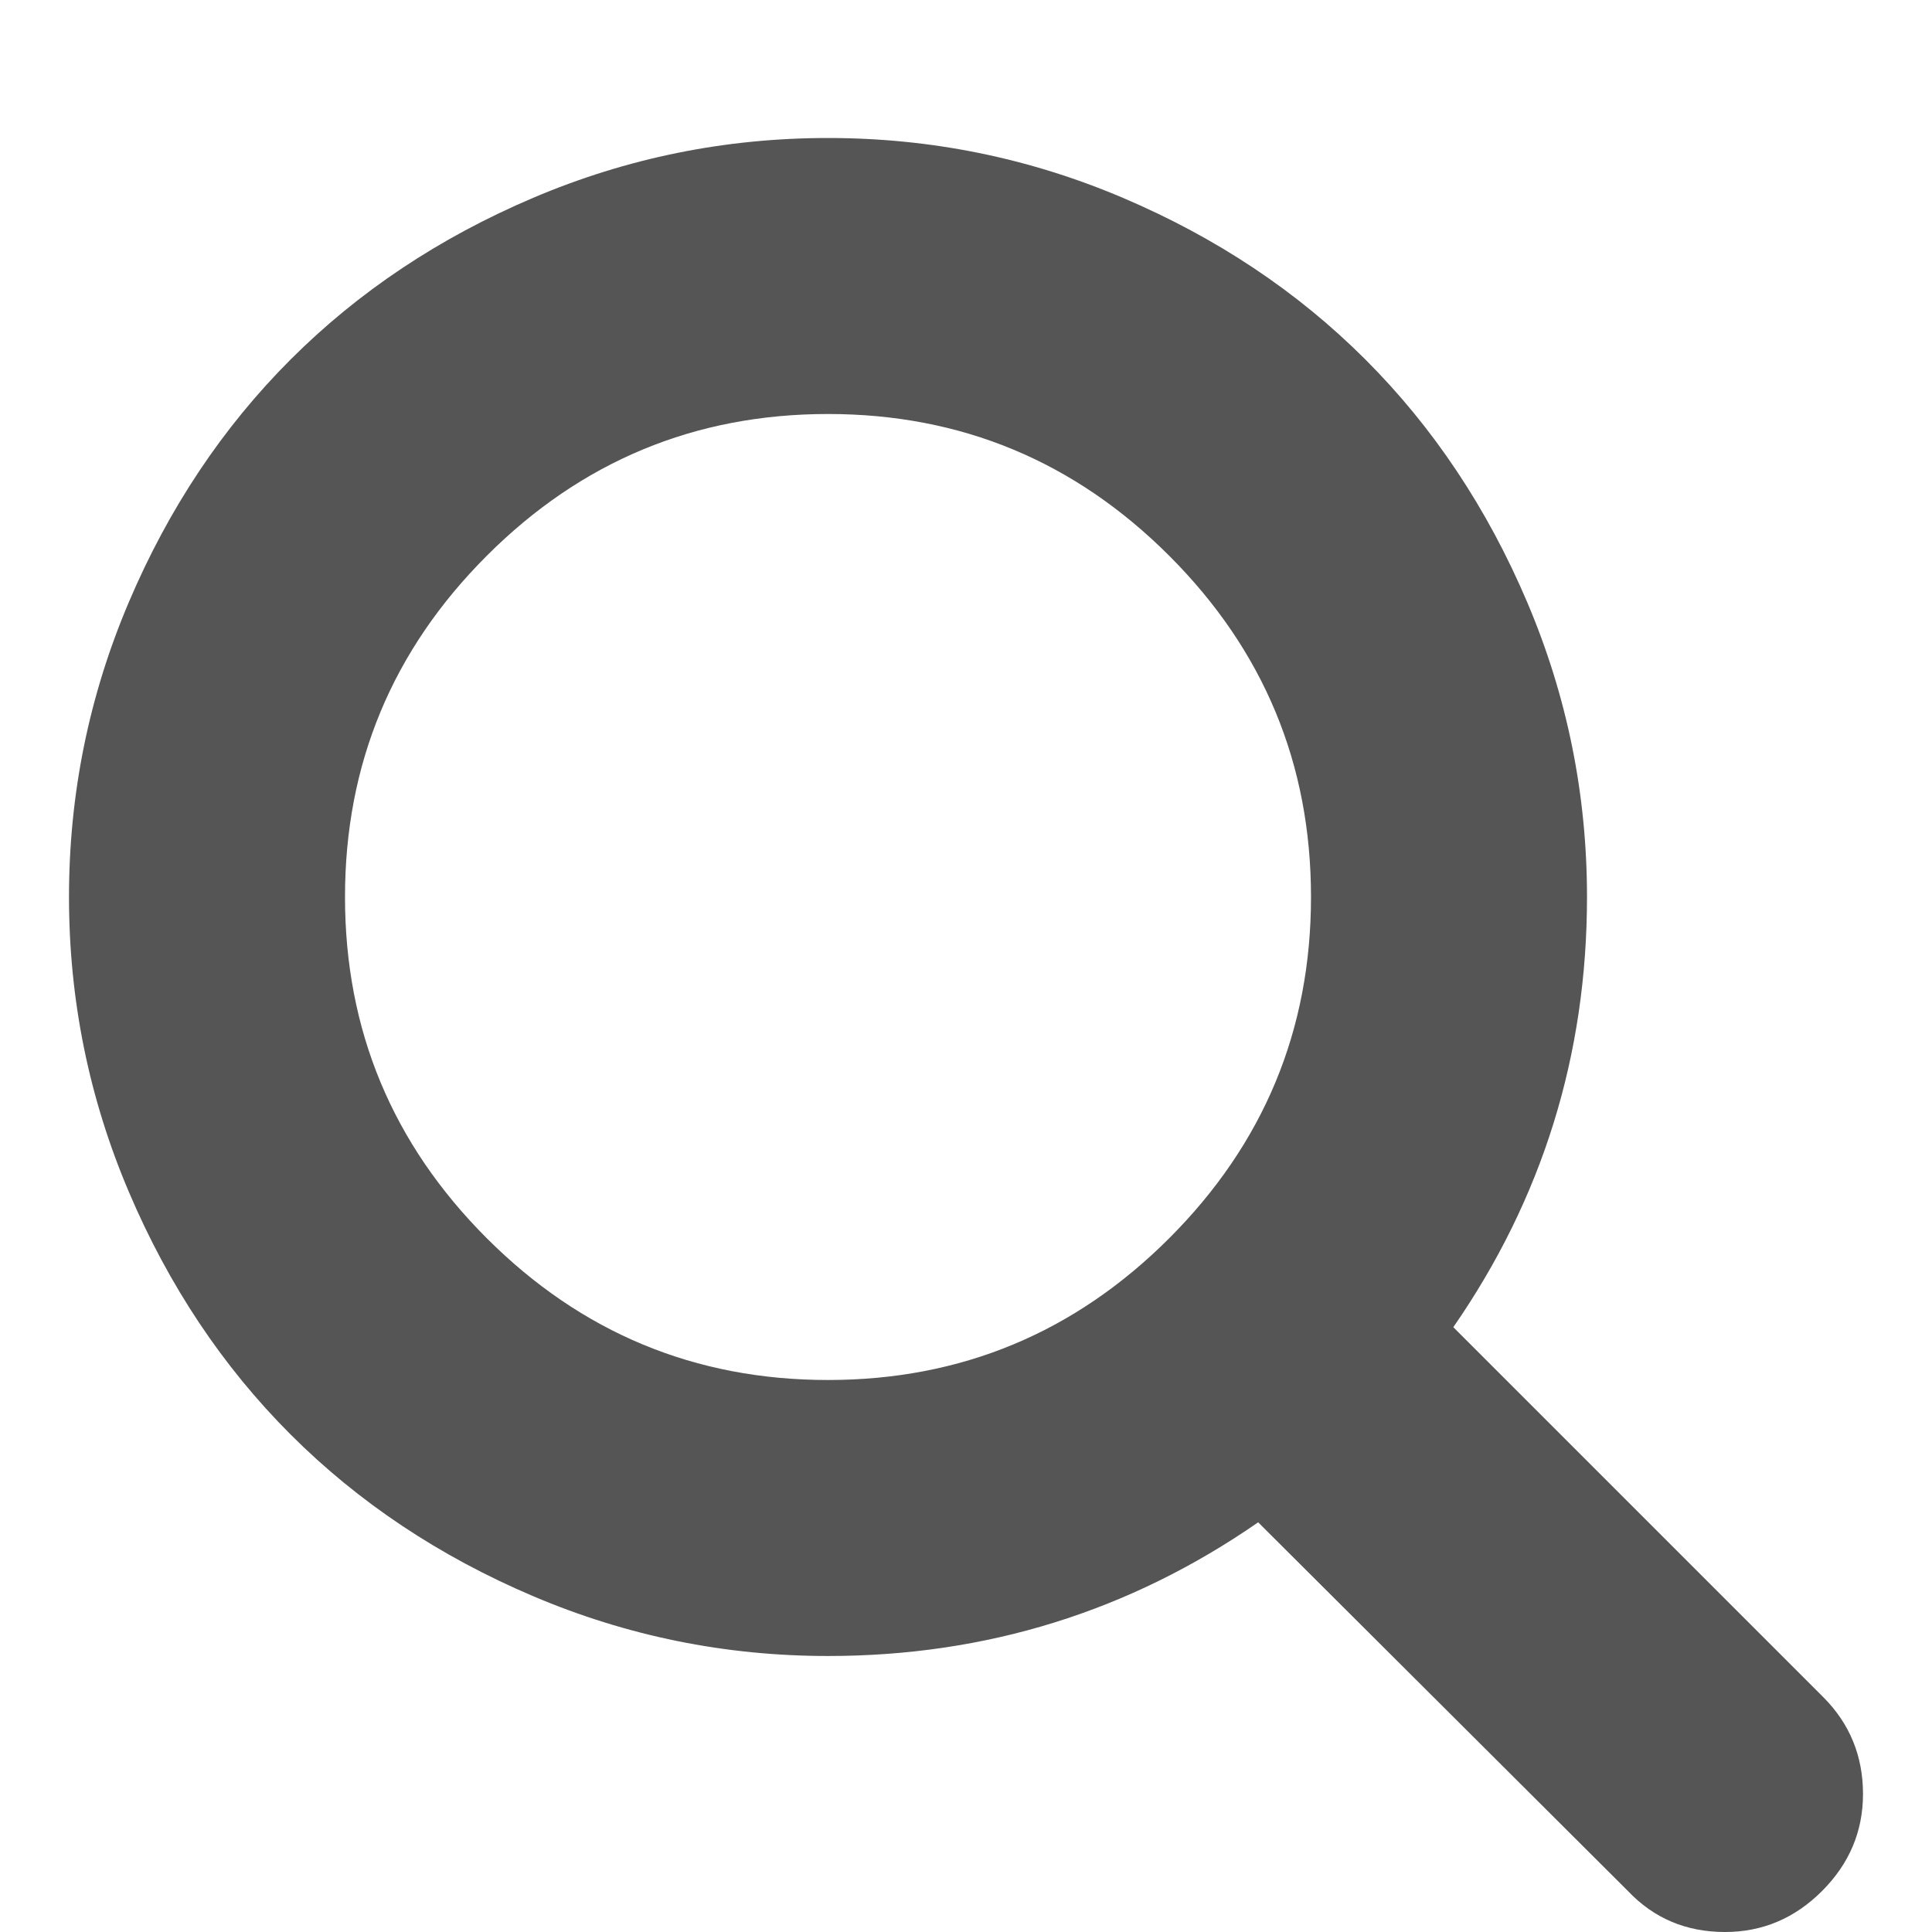
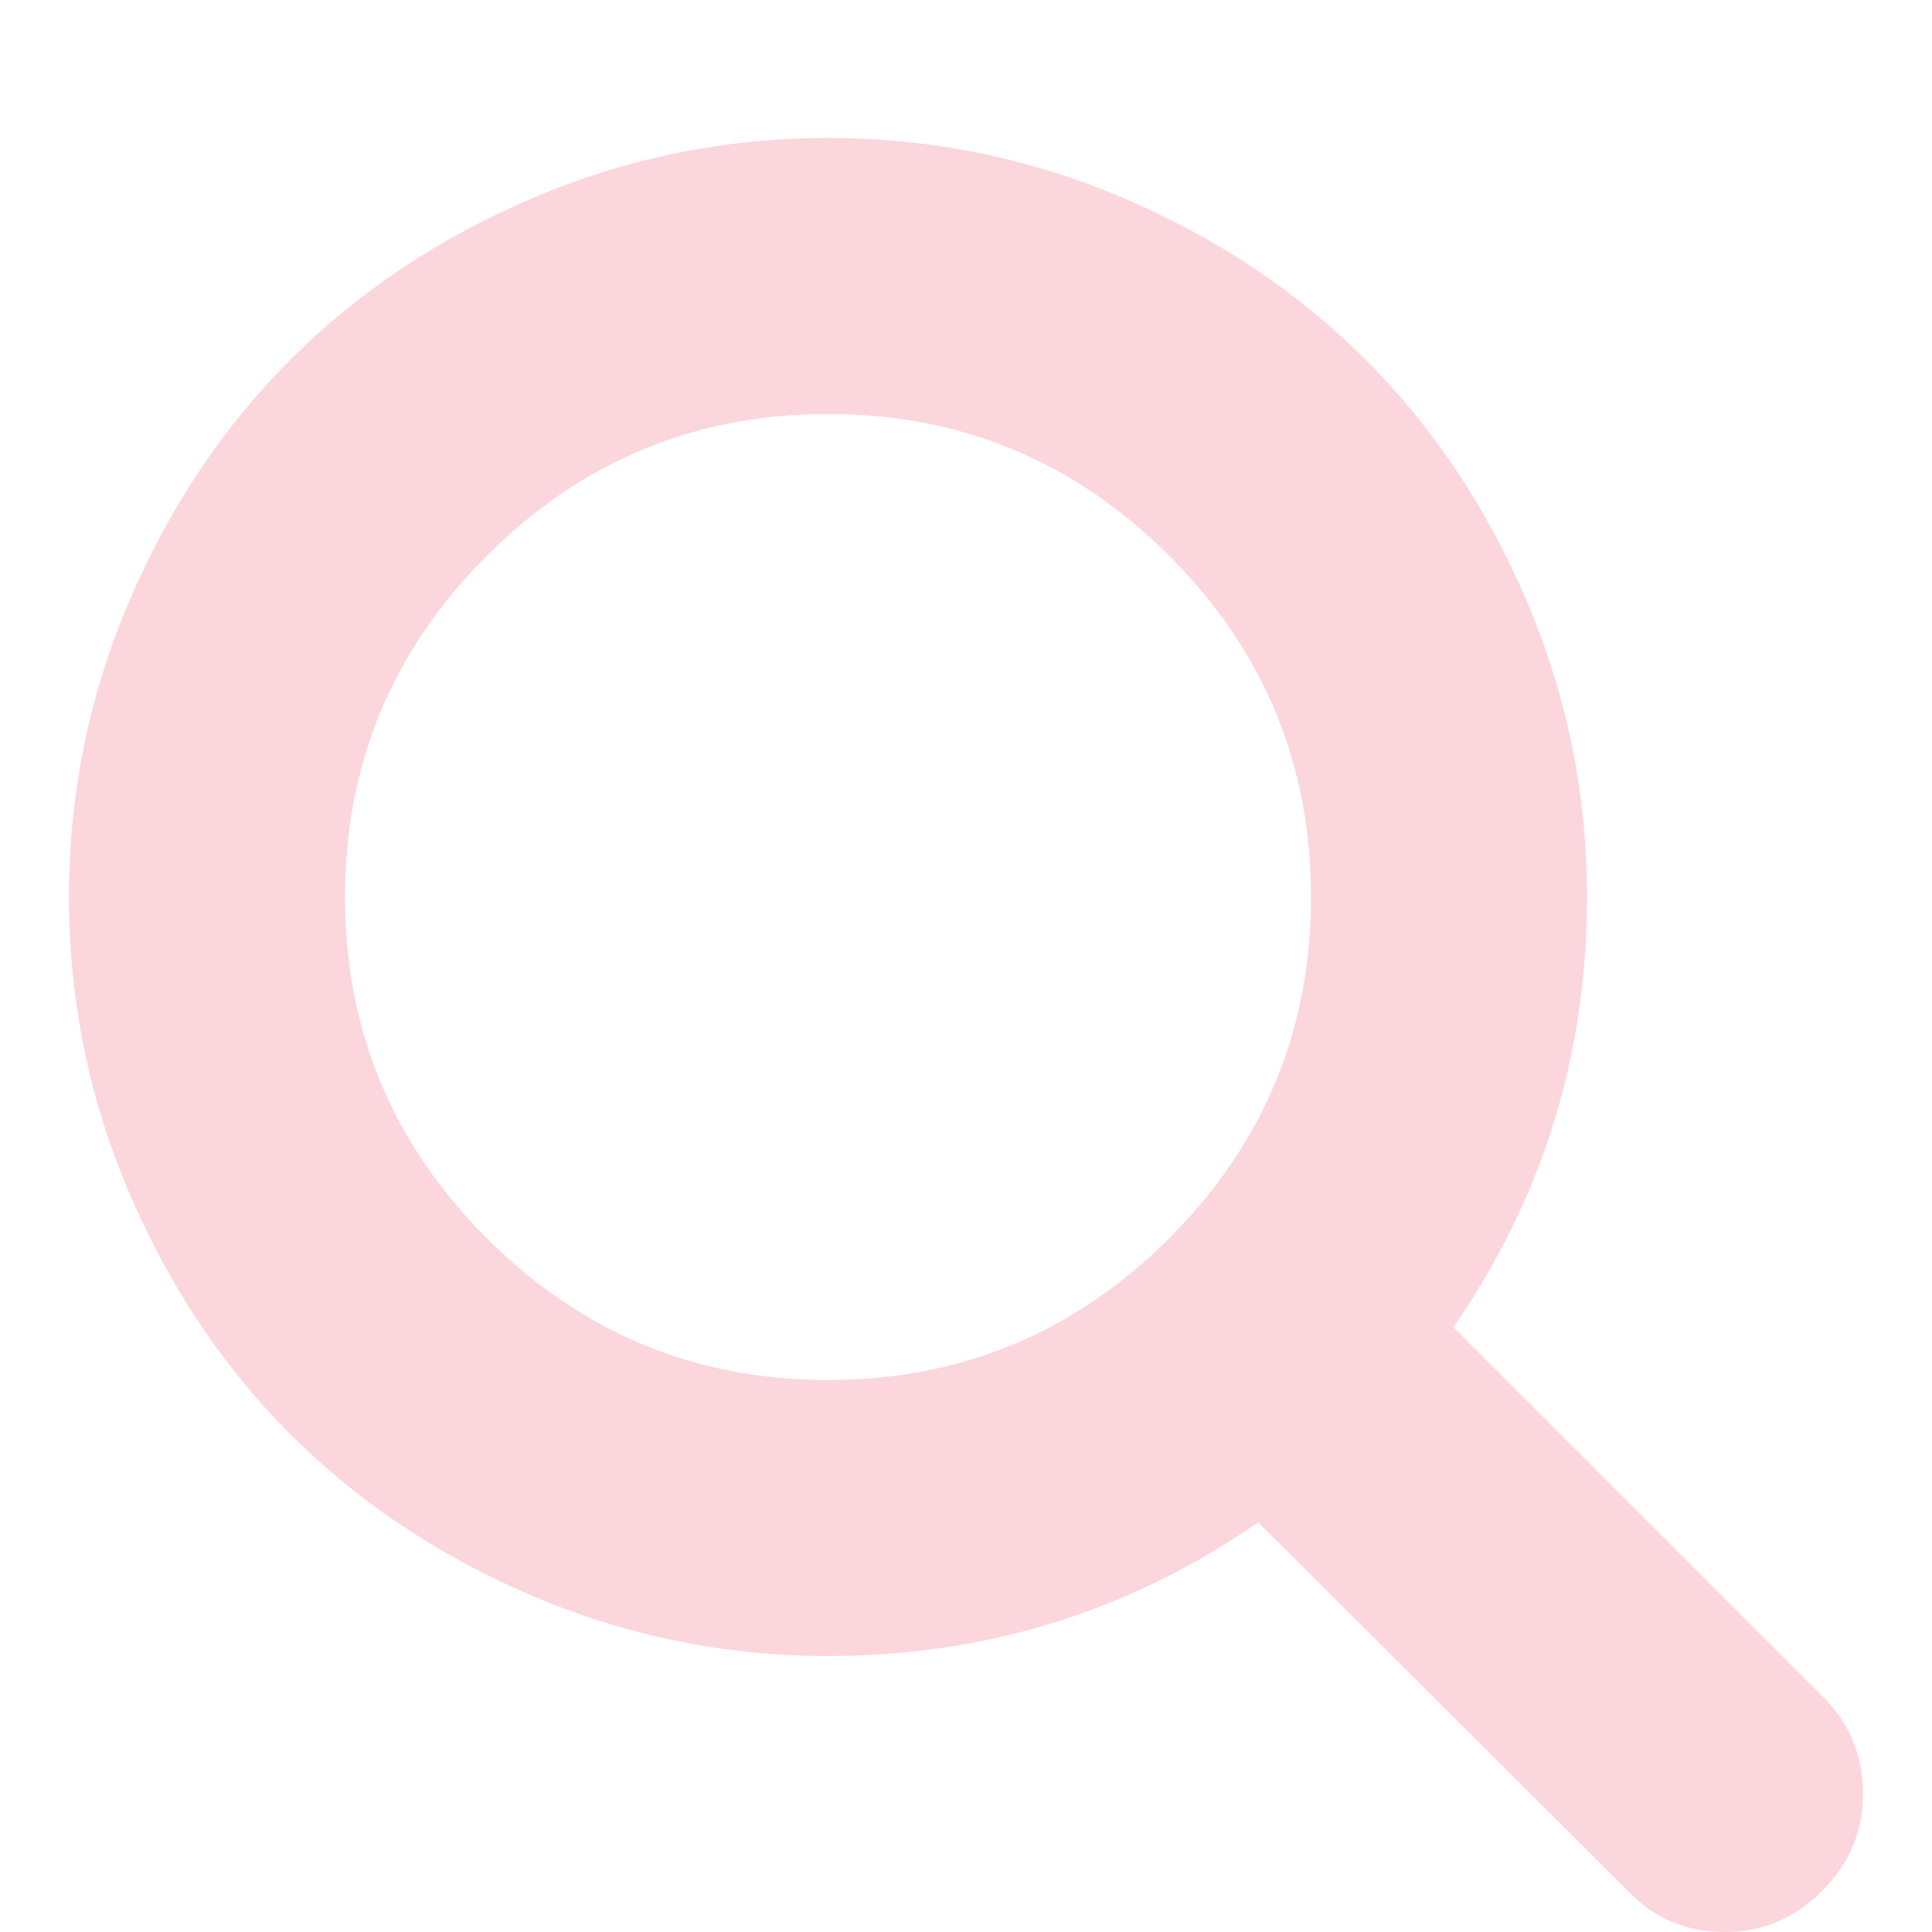
<svg xmlns="http://www.w3.org/2000/svg" width="15" height="15" viewBox="0 0 1792 1792">
-   <path fill="#555555" d="M1216 832q0-185-131.5-316.5t-316.5-131.5-316.5 131.5-131.5 316.5 131.5 316.5 316.5 131.5 316.5-131.5 131.5-316.5zm512 832q0 52-38 90t-90 38q-54 0-90-38l-343-342q-179 124-399 124-143 0-273.5-55.5t-225-150-150-225-55.5-273.5 55.5-273.5 150-225 225-150 273.5-55.5 273.5 55.5 225 150 150 225 55.5 273.5q0 220-124 399l343 343q37 37 37 90z" />
+   <path fill="#FCD6DD" d="M1216 832q0-185-131.5-316.5t-316.5-131.5-316.5 131.5-131.5 316.5 131.5 316.5 316.5 131.5 316.5-131.5 131.5-316.5zm512 832q0 52-38 90t-90 38q-54 0-90-38l-343-342q-179 124-399 124-143 0-273.5-55.5t-225-150-150-225-55.5-273.5 55.5-273.5 150-225 225-150 273.5-55.5 273.5 55.5 225 150 150 225 55.5 273.5q0 220-124 399l343 343q37 37 37 90z" />
</svg>
